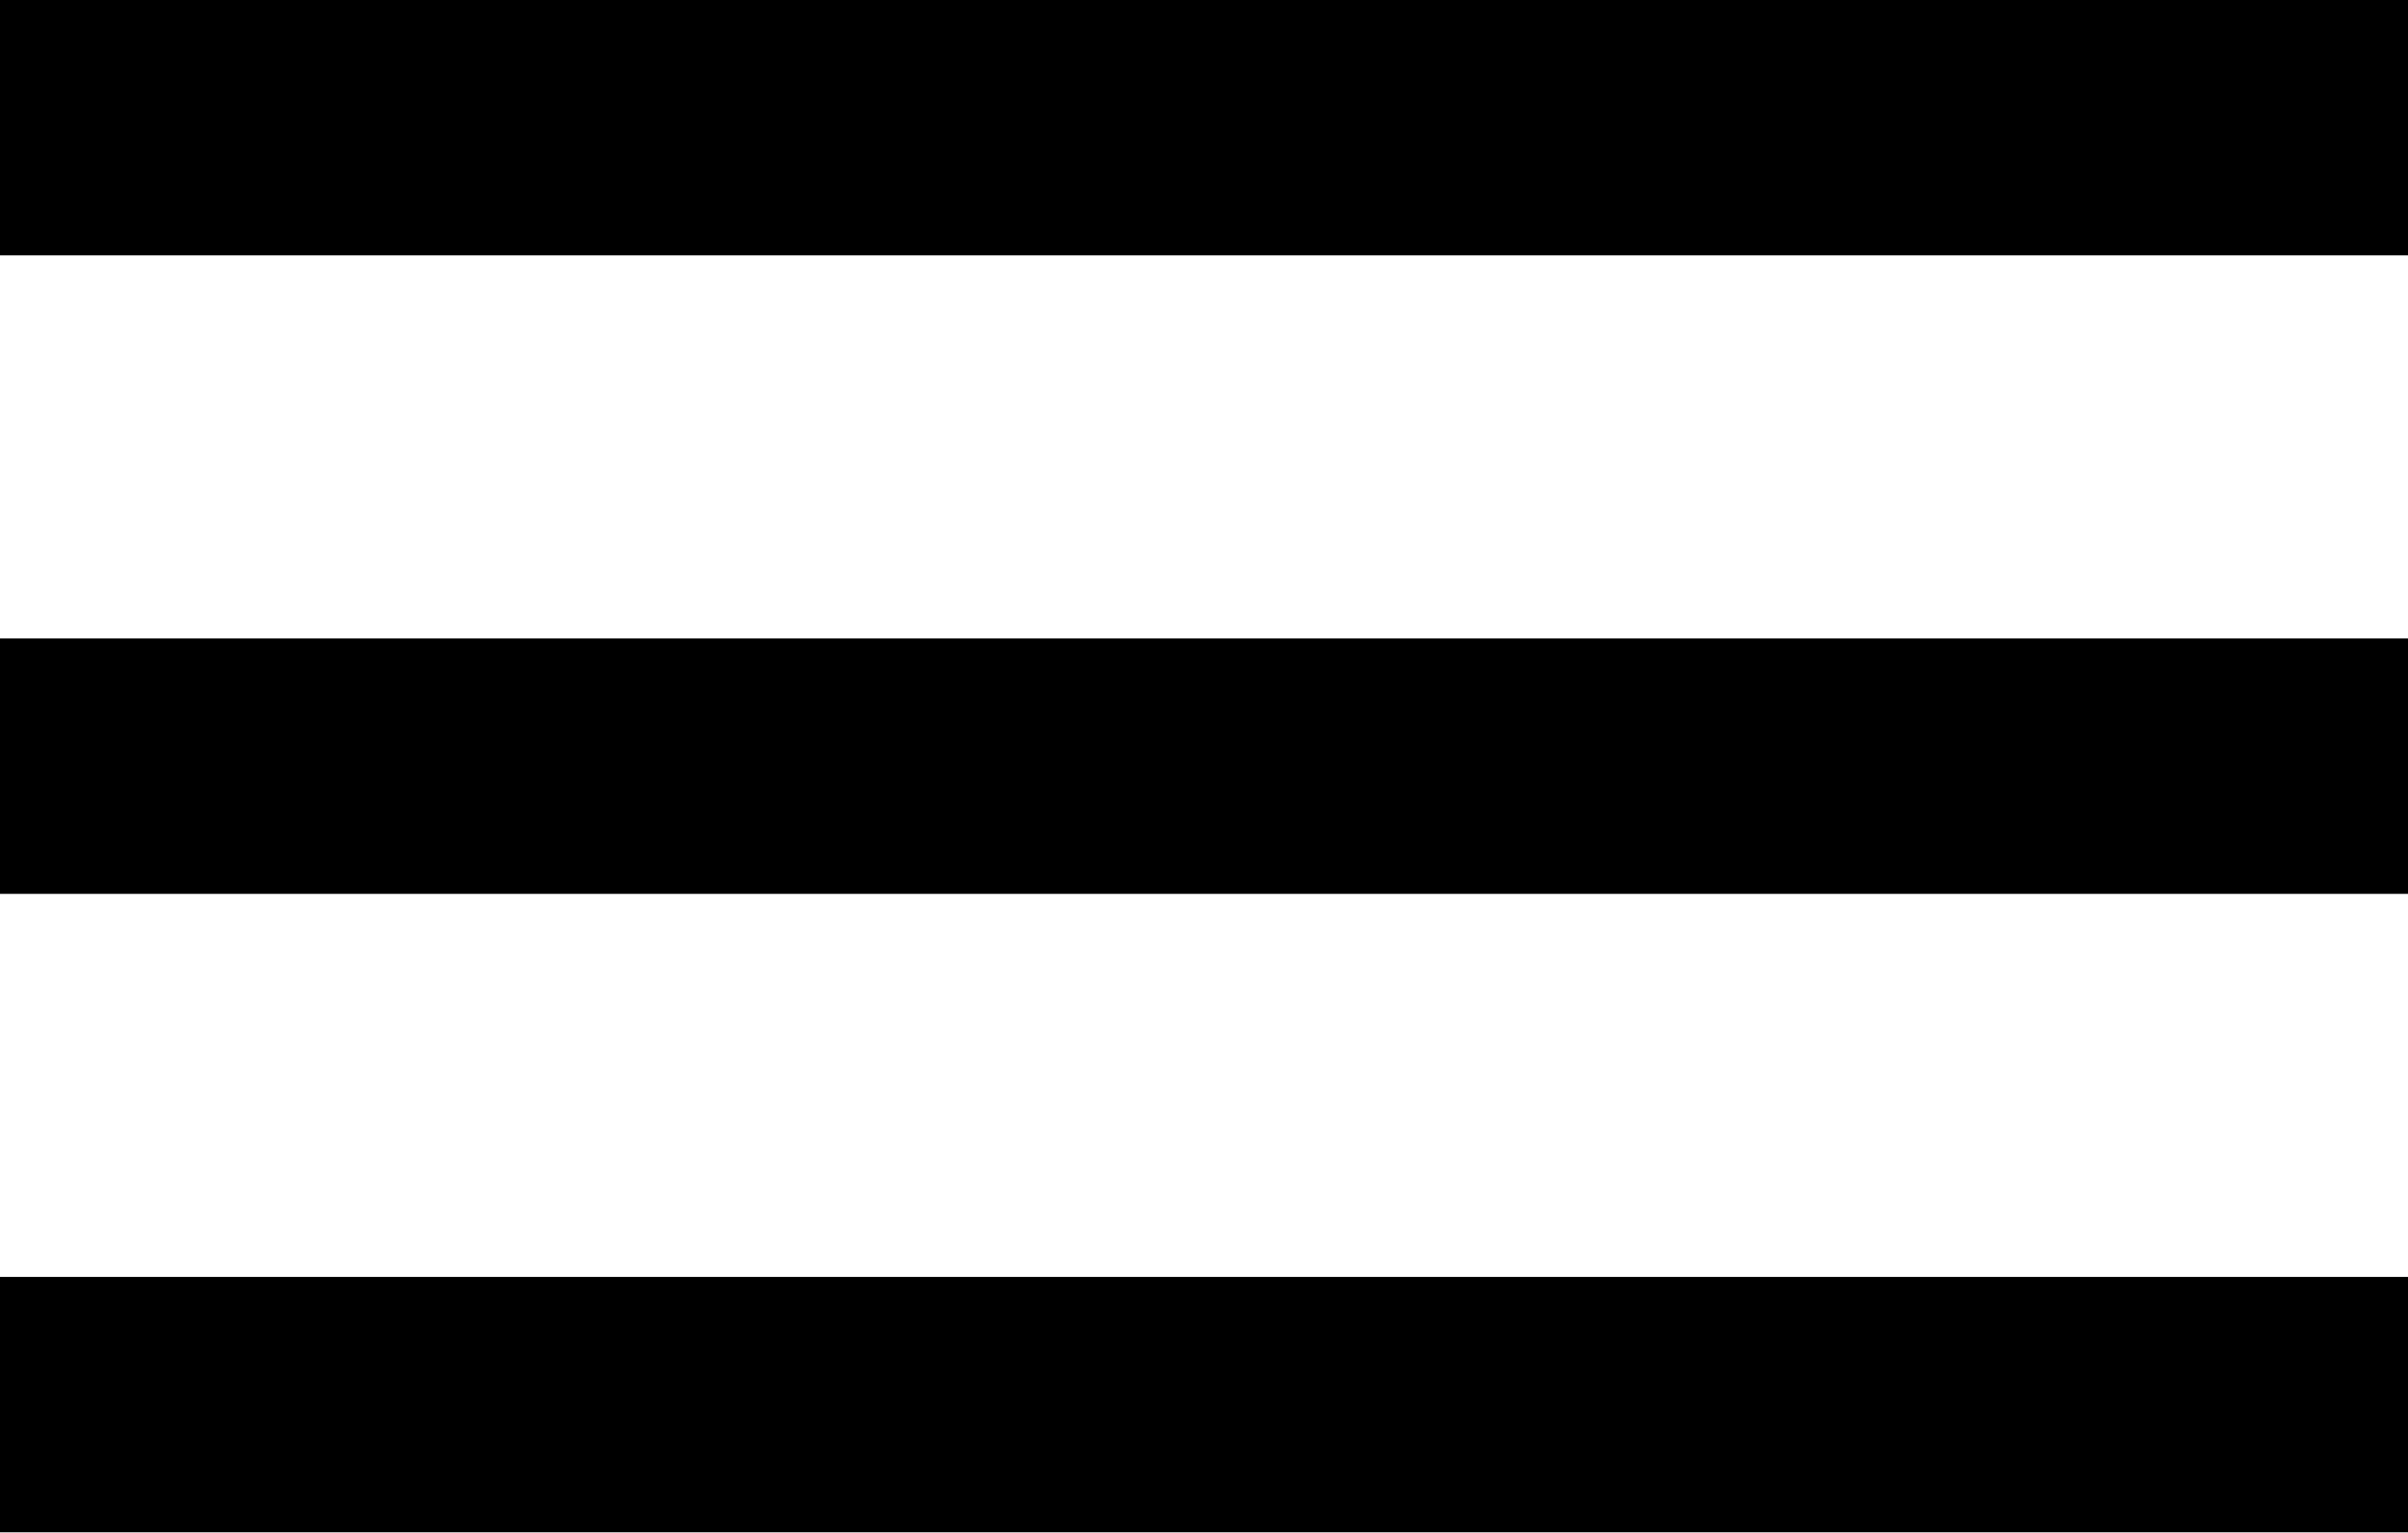
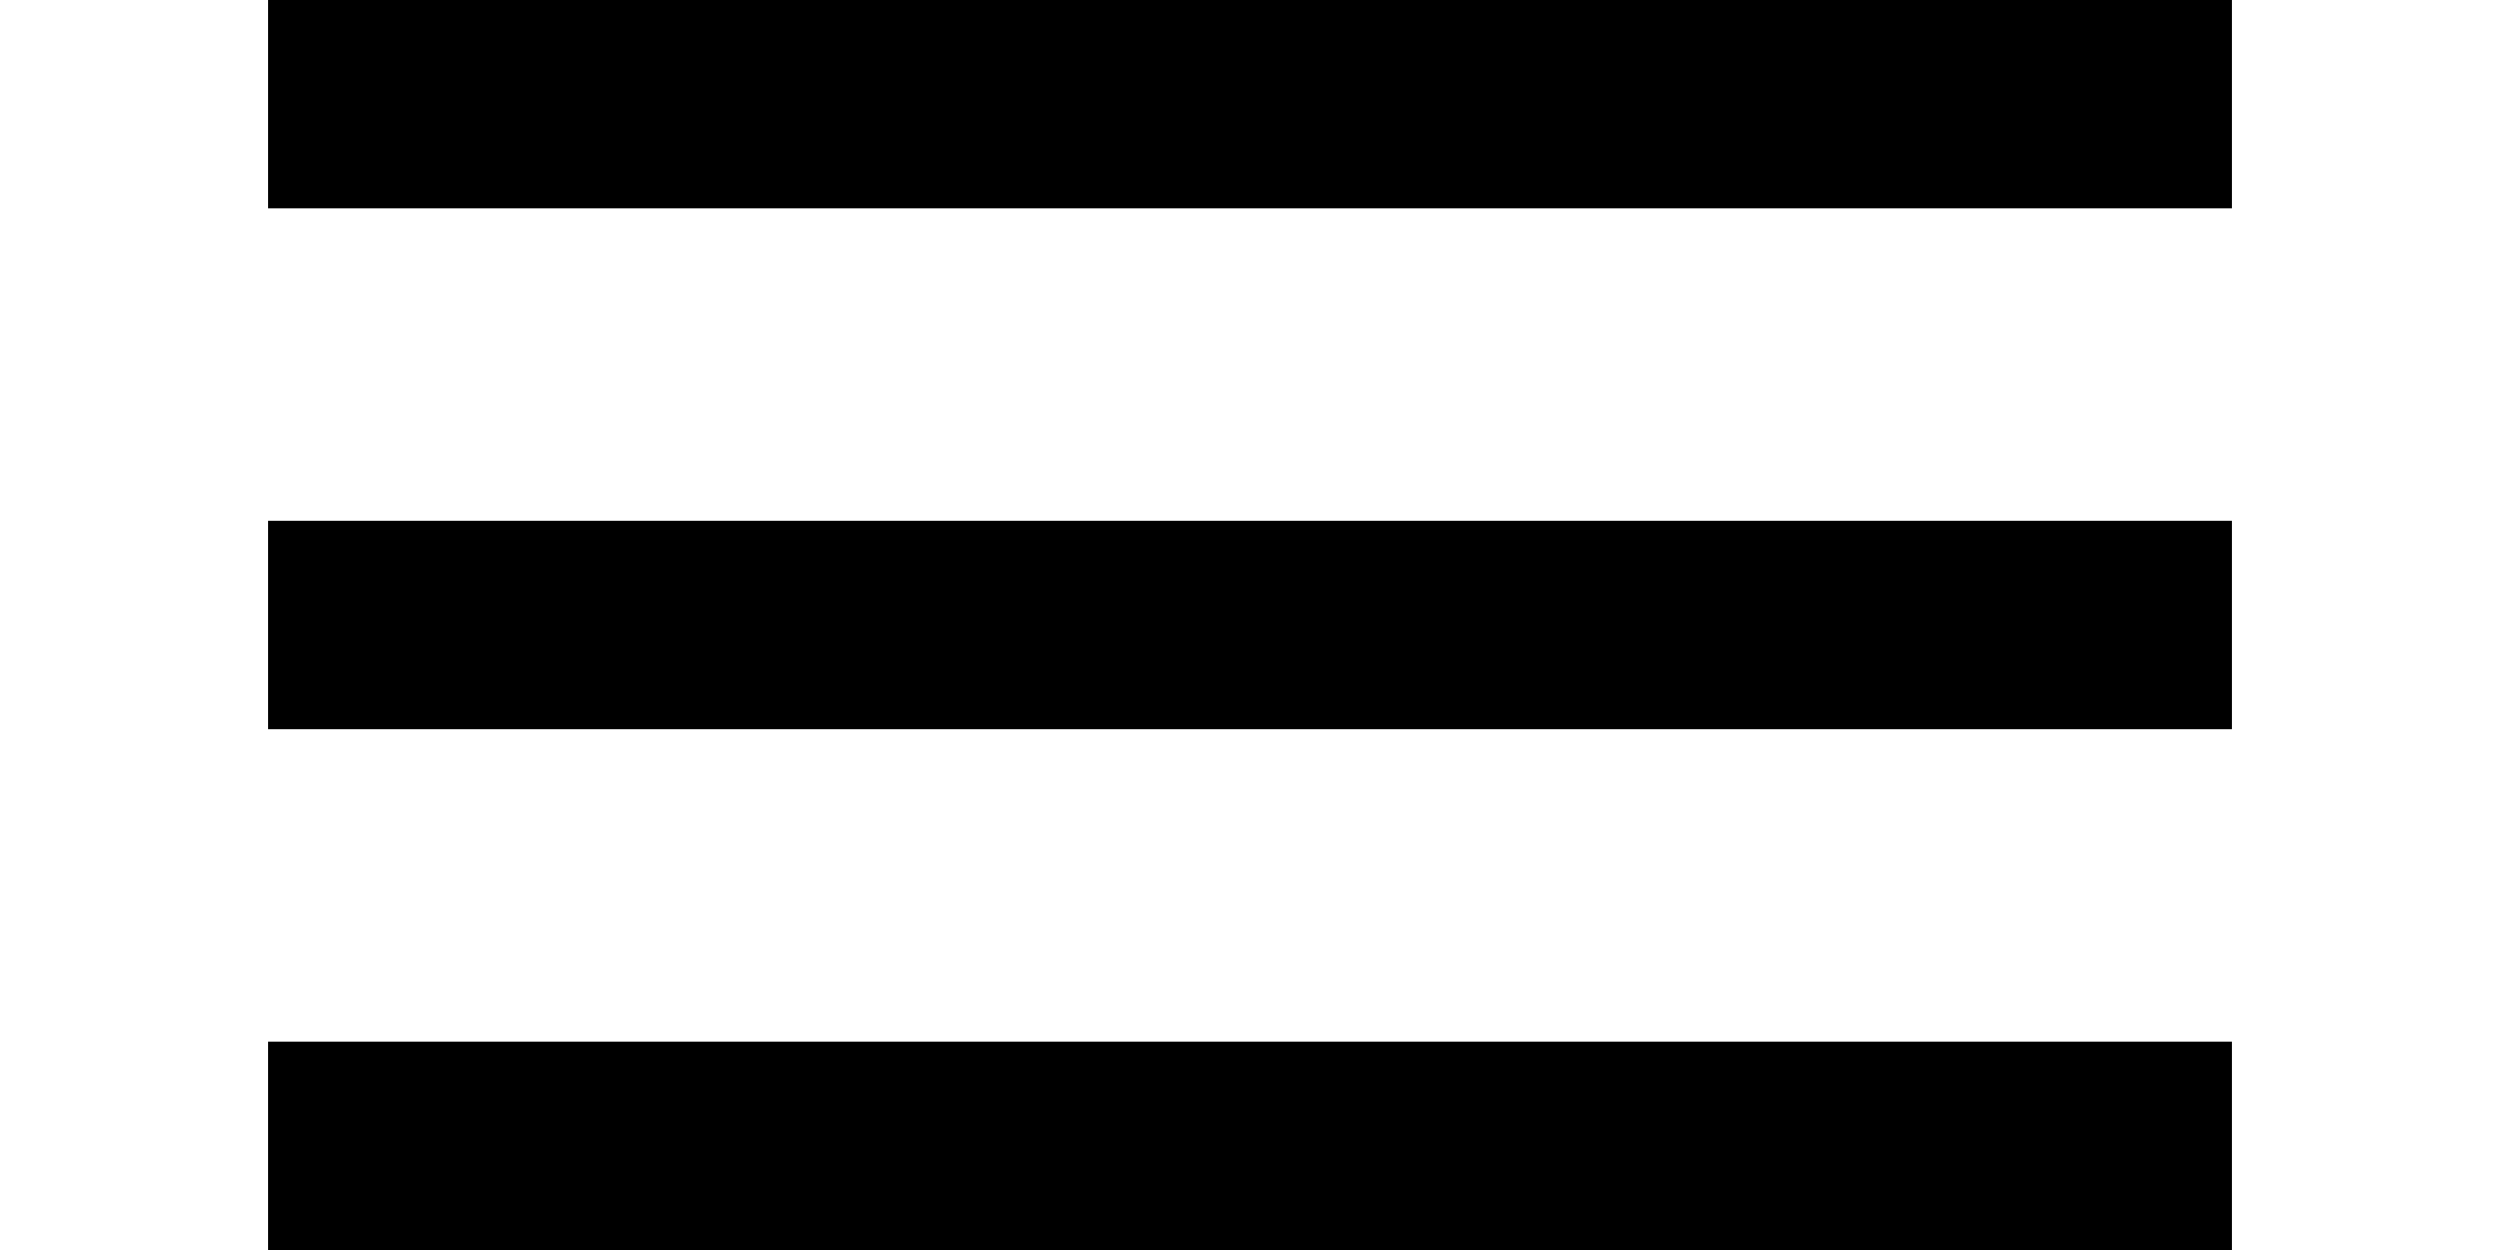
- <svg xmlns="http://www.w3.org/2000/svg" width="18.853" height="12" viewBox="0 0 18.853 12">
+ <svg xmlns="http://www.w3.org/2000/svg" width="40" height="20" viewBox="0 0 18.853 12">
  <g id="Icon_feather-menu" data-name="Icon feather-menu" transform="translate(-4.5 -8)">
    <path id="Path_3" data-name="Path 3" d="M4.5,18H23.353" transform="translate(0 -4)" fill="none" stroke="#000" stroke-linejoin="round" stroke-width="2" />
    <path id="Path_4" data-name="Path 4" d="M4.5,9H23.353" transform="translate(0)" fill="none" stroke="#000" stroke-linejoin="round" stroke-width="2" />
    <path id="Path_5" data-name="Path 5" d="M4.5,27H23.353" transform="translate(0 -8)" fill="none" stroke="#000" stroke-linejoin="round" stroke-width="2" />
  </g>
</svg>
